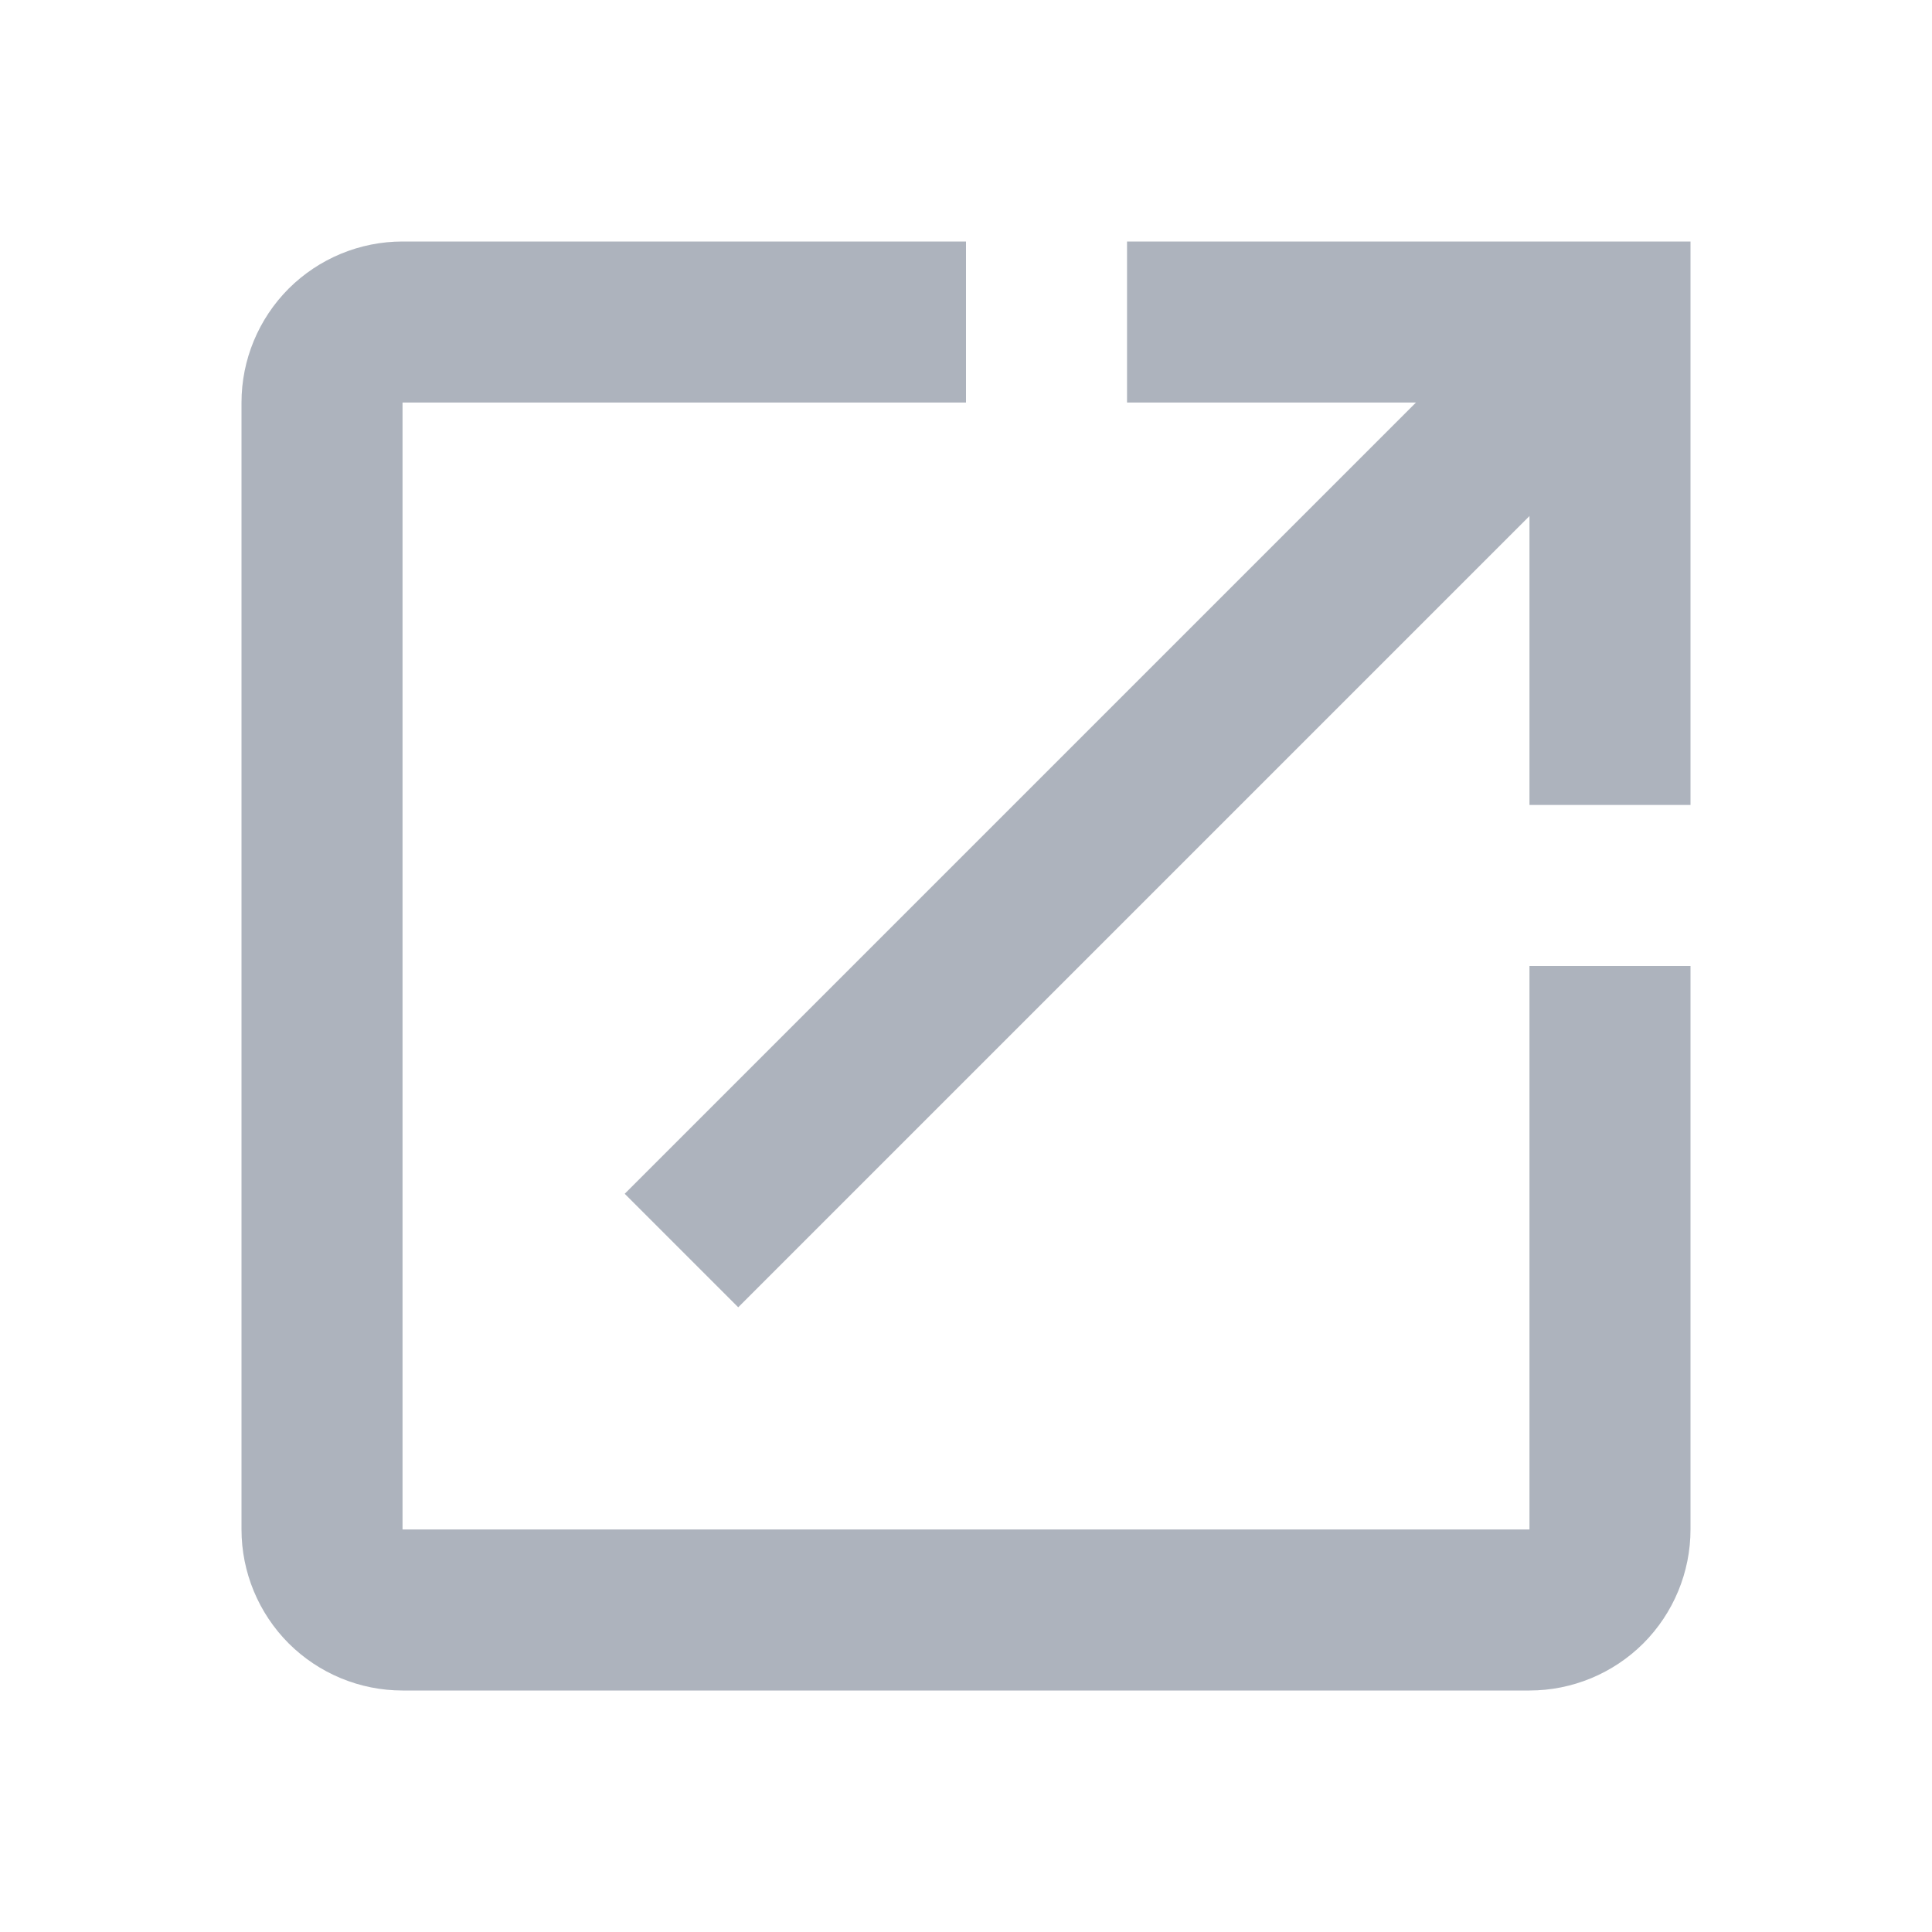
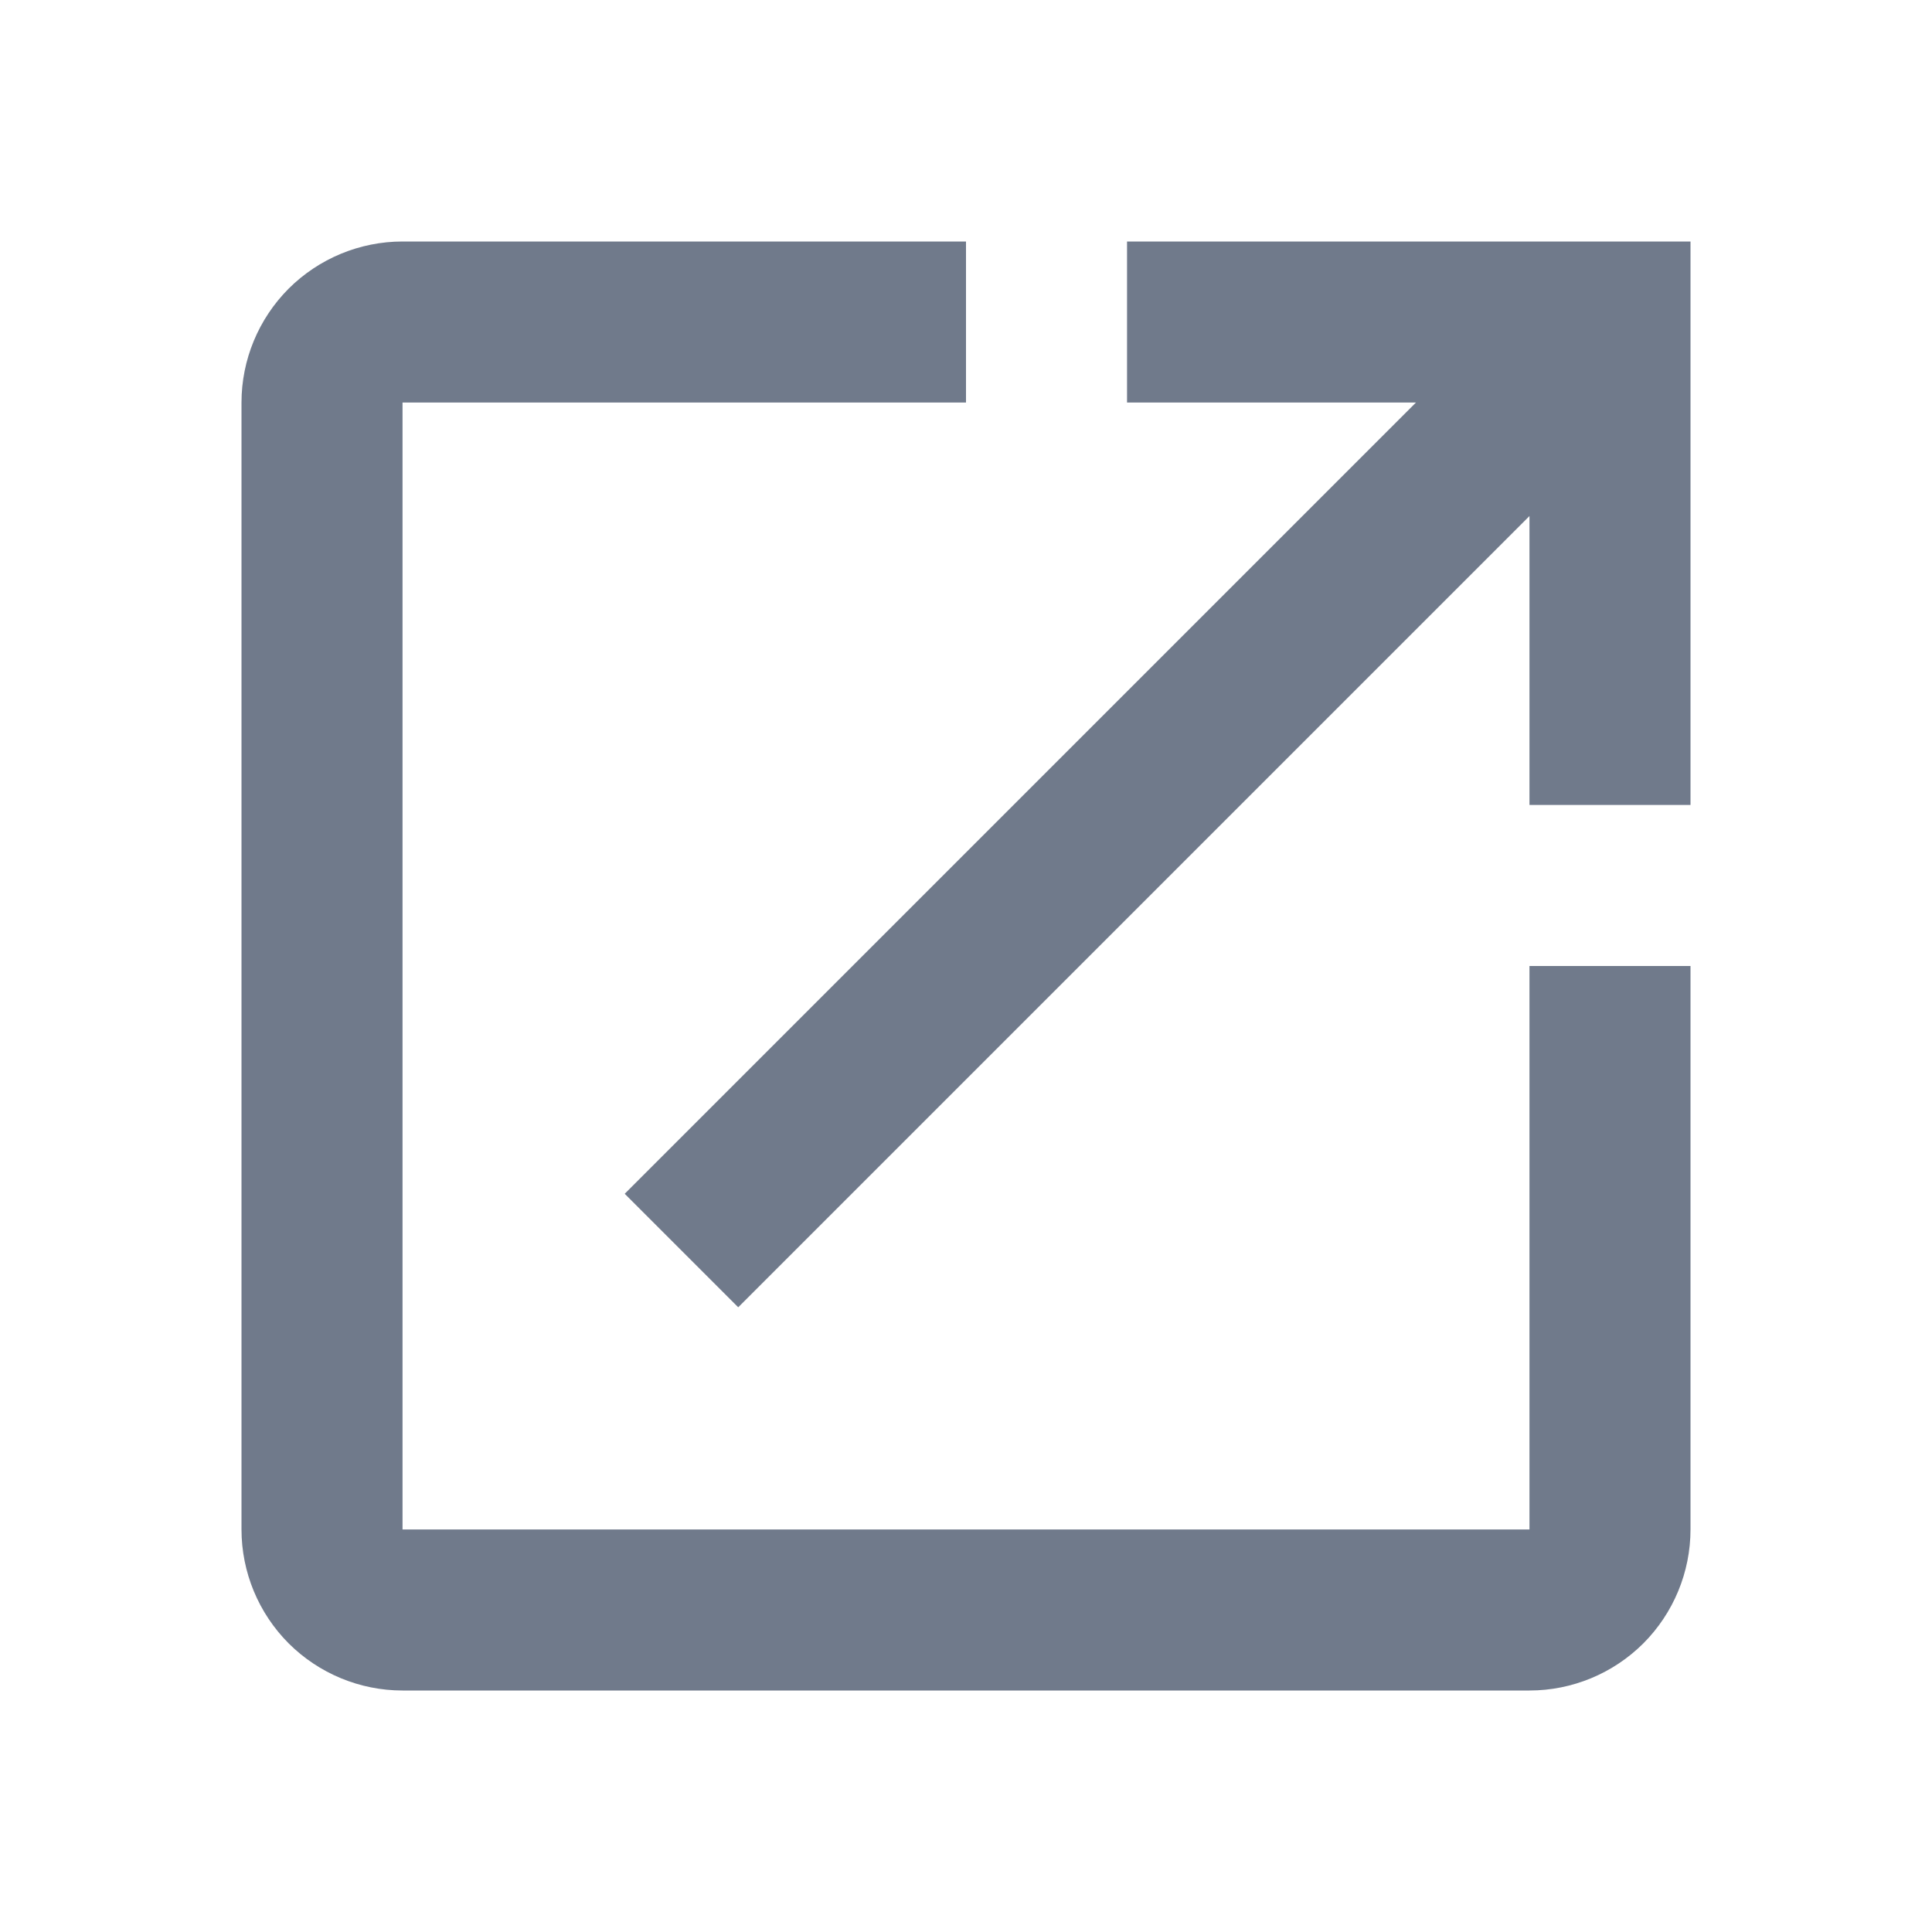
<svg xmlns="http://www.w3.org/2000/svg" width="20" height="20" viewBox="0 0 20 20" fill="none">
-   <path d="M11.667 2.5V4.167H14.658L6.467 12.358L7.642 13.533L15.833 5.342V8.333H17.5V2.5M15.833 15.833H4.167V4.167H10V2.5H4.167C3.725 2.5 3.301 2.676 2.988 2.988C2.676 3.301 2.5 3.725 2.5 4.167V15.833C2.5 16.275 2.676 16.699 2.988 17.012C3.301 17.324 3.725 17.5 4.167 17.5H15.833C16.275 17.5 16.699 17.324 17.012 17.012C17.324 16.699 17.5 16.275 17.5 15.833V10H15.833V15.833Z" fill="#ADB3BD" />
+   <path d="M11.667 2.5V4.167H14.658L6.467 12.358L7.642 13.533L15.833 5.342V8.333H17.5V2.5M15.833 15.833H4.167V4.167H10V2.5H4.167C3.725 2.5 3.301 2.676 2.988 2.988C2.676 3.301 2.5 3.725 2.5 4.167V15.833C2.5 16.275 2.676 16.699 2.988 17.012C3.301 17.324 3.725 17.5 4.167 17.5H15.833C16.275 17.5 16.699 17.324 17.012 17.012C17.324 16.699 17.5 16.275 17.5 15.833V10H15.833V15.833Z" fill="#707A8B" />
</svg>
